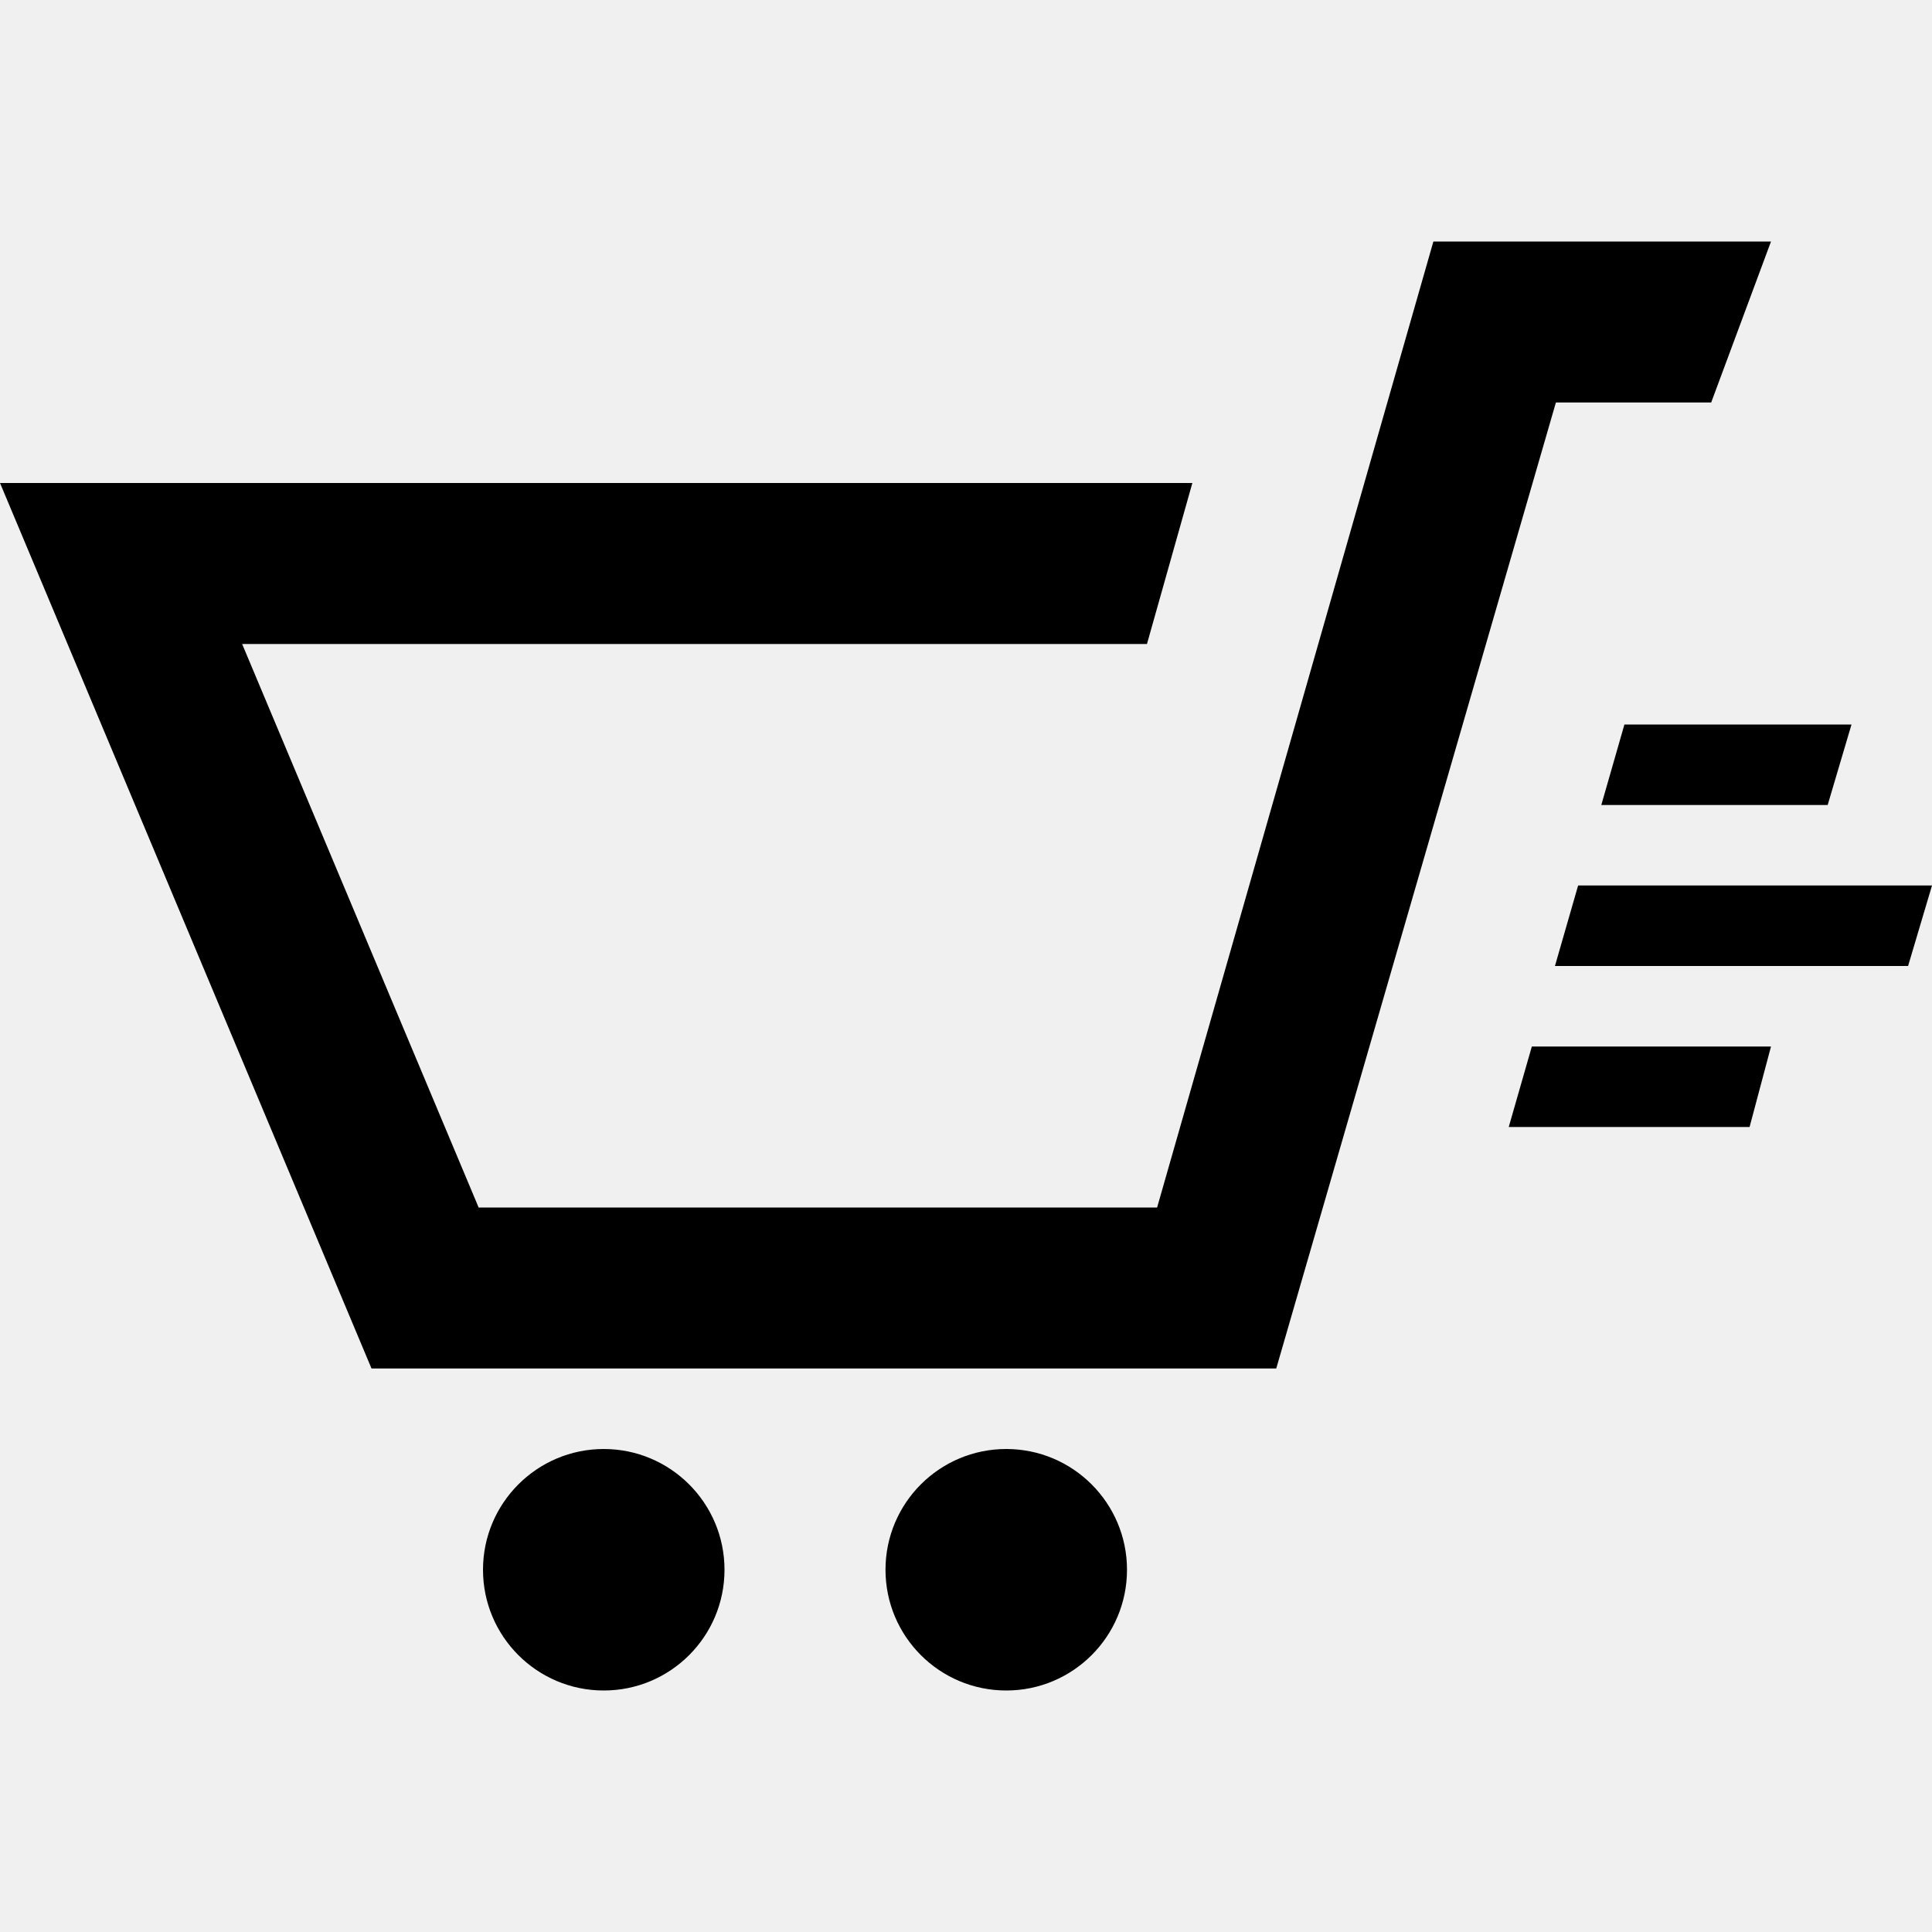
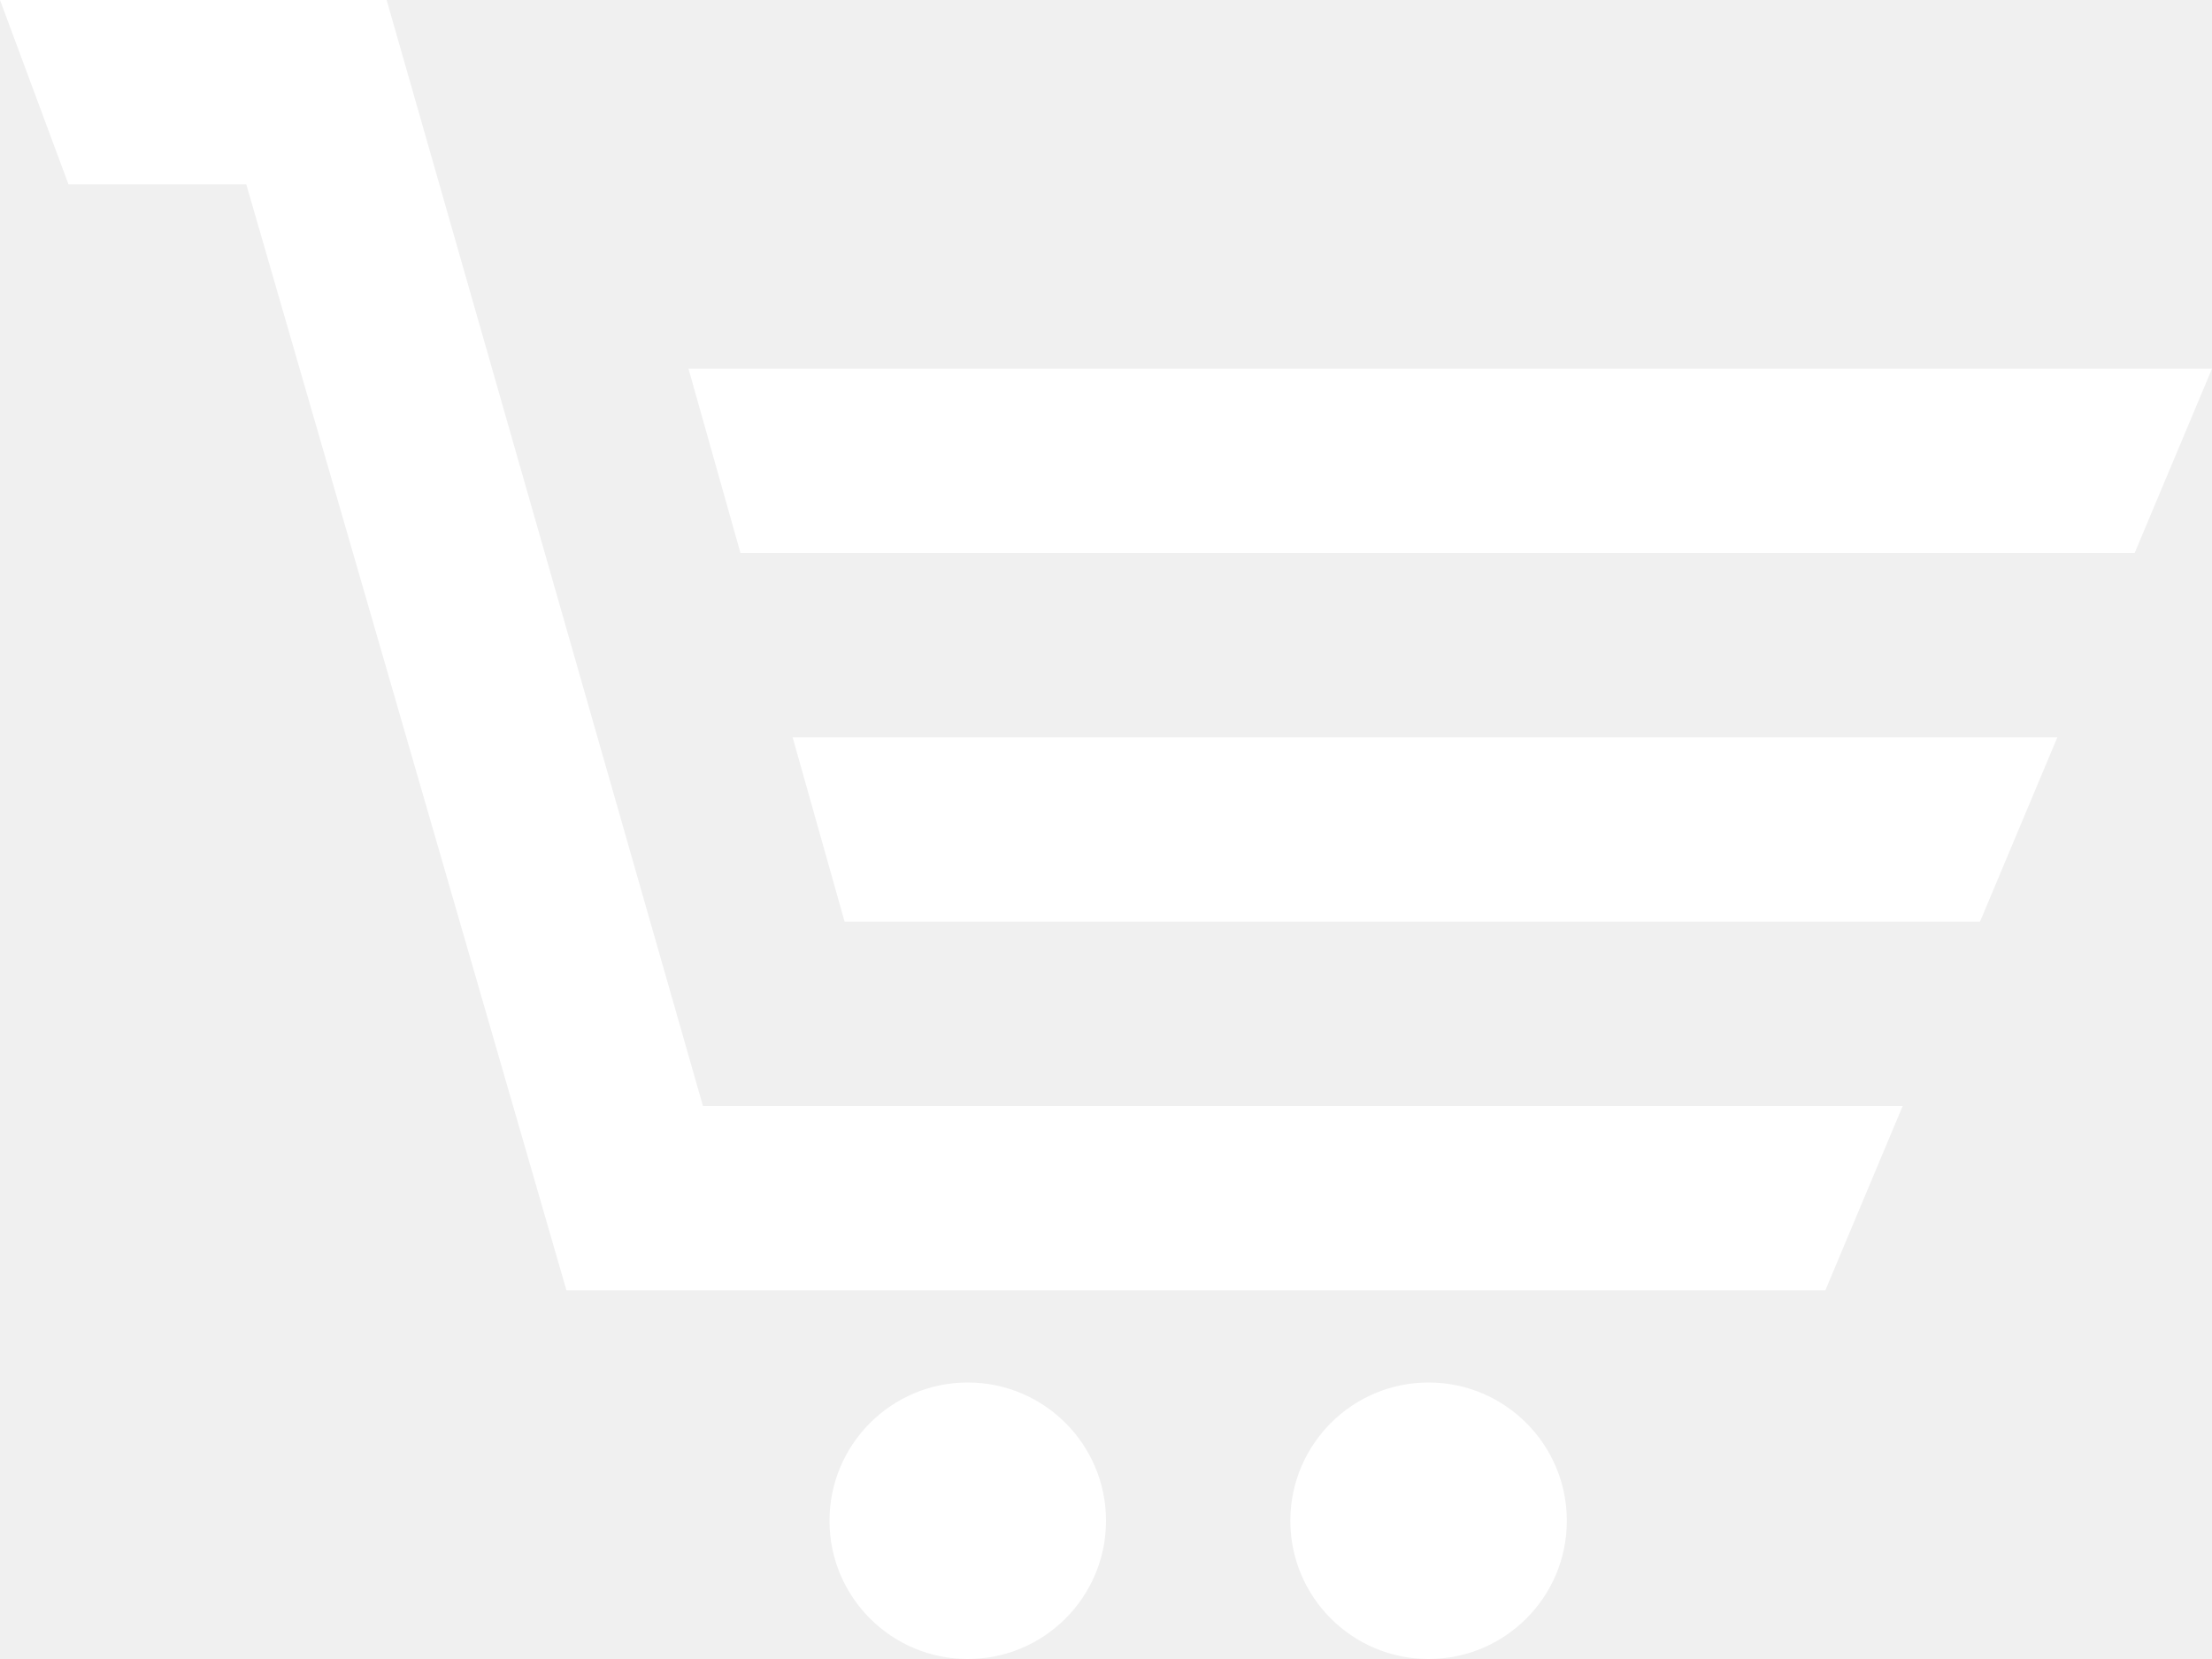
- <svg xmlns="http://www.w3.org/2000/svg" width="24" height="24" viewBox="0 0 24 24">
-   <path d="M19.029 13h2.971l-.266 1h-2.992l.287-1zm.863-3h2.812l.296-1h-2.821l-.287 1zm-.576 2h4.387l.297-1h-4.396l-.288 1zm2.684-9l-.743 2h-1.929l-3.474 12h-11.239l-4.615-11h14.812l-.564 2h-11.24l2.938 7h8.428l3.432-12h4.194zm-14.5 15c-.828 0-1.5.672-1.5 1.5 0 .829.672 1.5 1.5 1.5s1.5-.671 1.5-1.5c0-.828-.672-1.5-1.5-1.5zm5.9-7-.9 7c-.828 0-1.5.671-1.5 1.5s.672 1.5 1.5 1.5 1.5-.671 1.5-1.5c0-.828-.672-1.5-1.5-1.5z" />
+ <svg xmlns="http://www.w3.org/2000/svg" width="24" height="18" viewBox="0 0 24 18" fill="none">
+   <path d="M7.47 4L8.034 6H23.161L24 4H7.47ZM21.483 10H9.164L8.6 8H22.322L21.483 10ZM15.5 15C16.328 15 17 15.672 17 16.5C17 17.329 16.328 18 15.5 18C14.672 18 14 17.329 14 16.5C14 15.672 14.672 15 15.5 15ZM4.195 0L7.627 12H20.644L19.805 14H6.146L2.672 2H0.743L0 0H4.195ZM10.5 15C11.328 15 12 15.671 12 16.5C12 17.329 11.328 18 10.5 18C9.672 18 9 17.329 9 16.5C9 15.672 9.672 15 10.5 15Z" fill="white" />
</svg>
